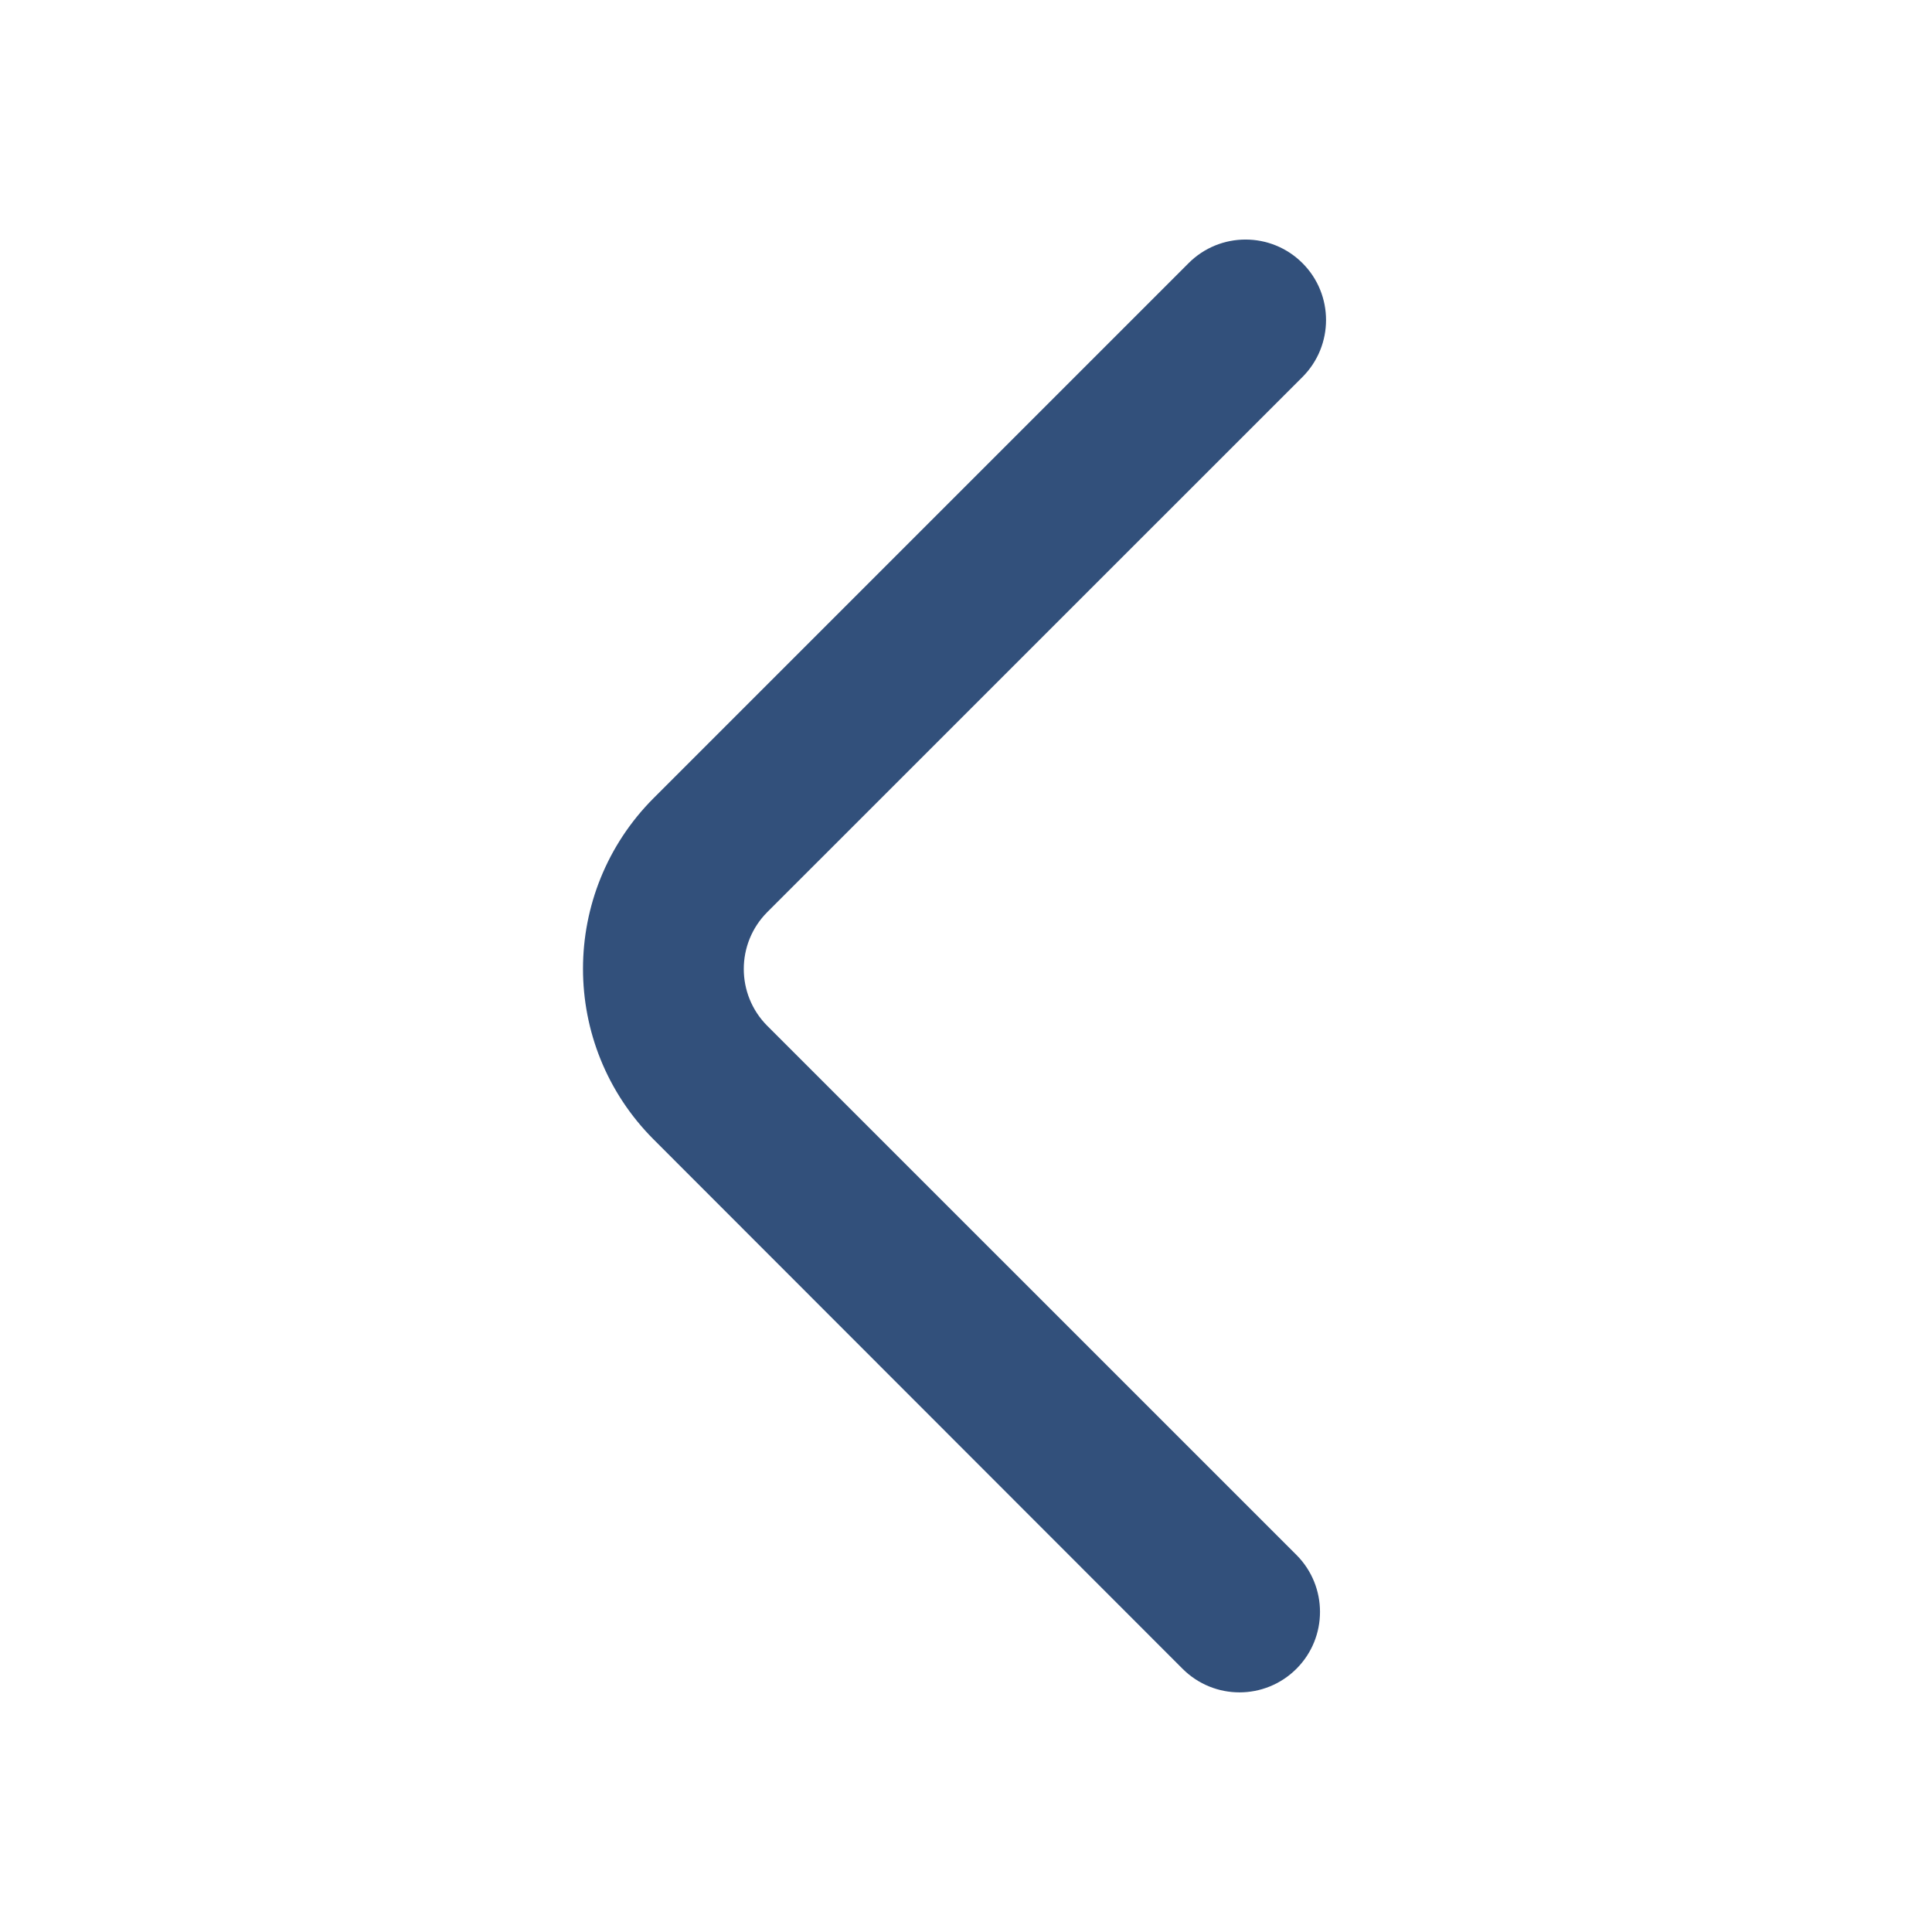
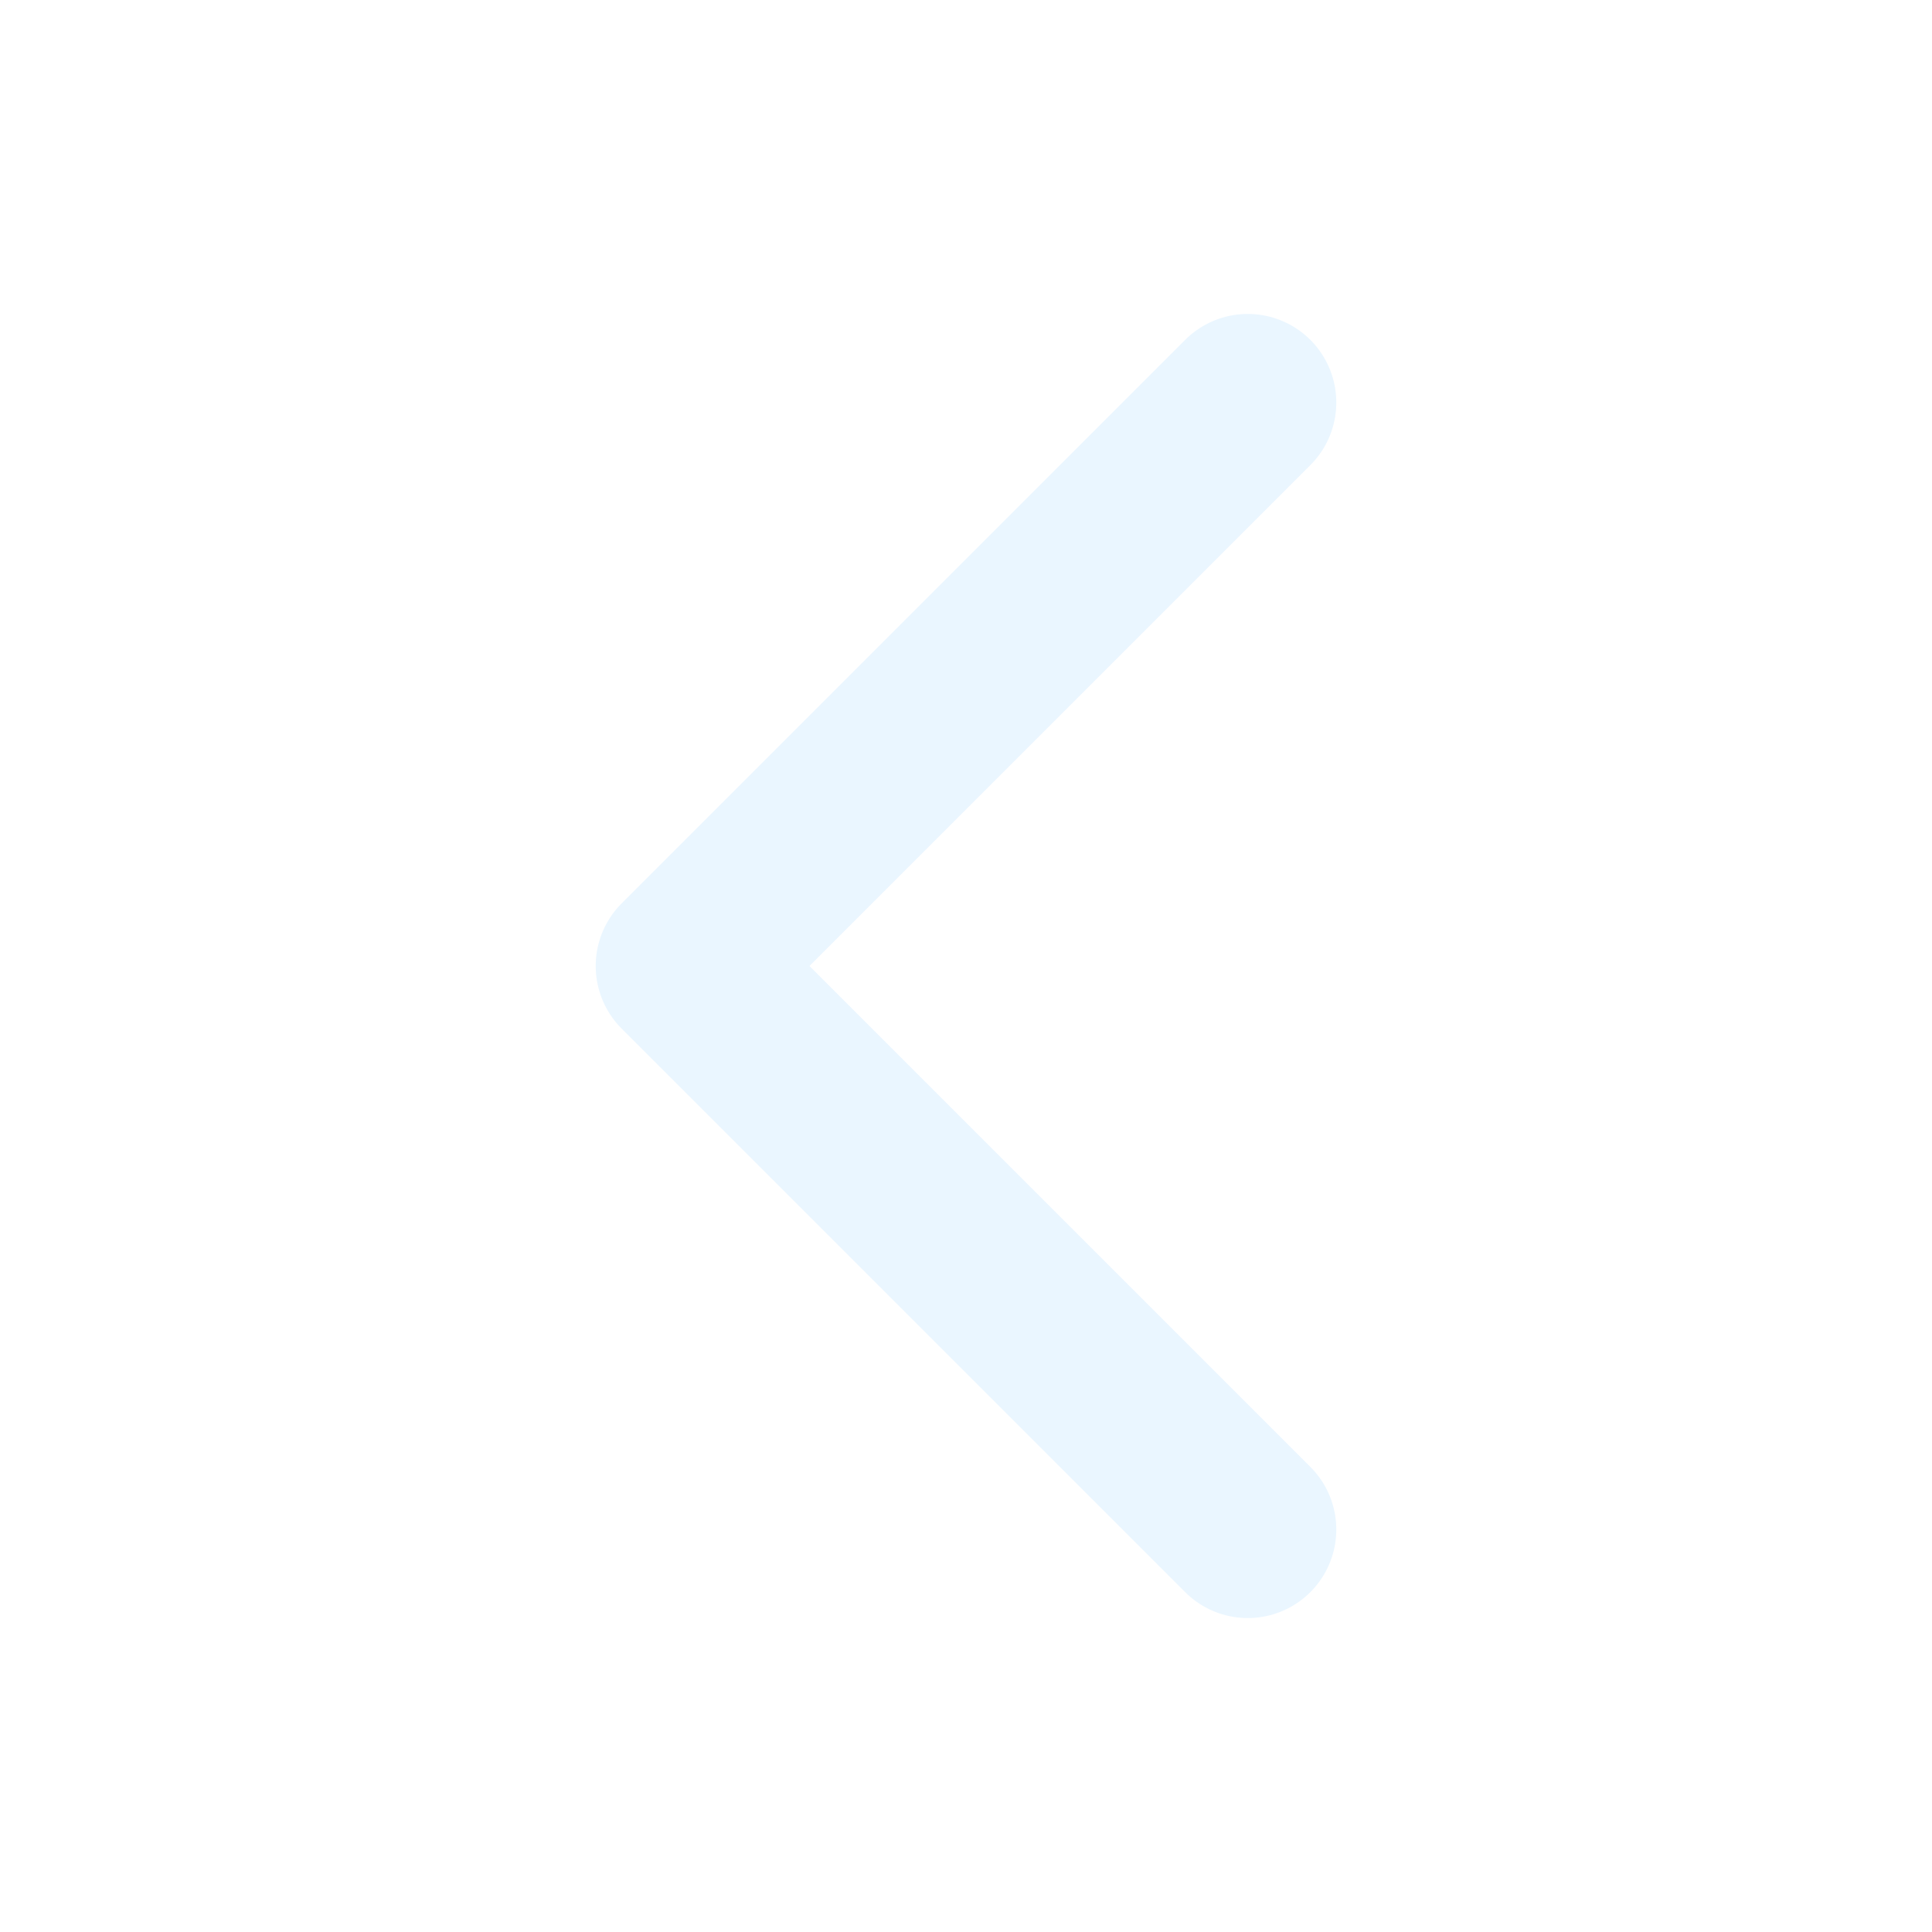
<svg xmlns="http://www.w3.org/2000/svg" viewBox="0 0 24 24" fill="none">
-   <path d="M16.18 3.269C15.789 2.878 15.156 2.878 14.765 3.269L8.121 9.913C6.95 11.085 6.949 12.983 8.12 14.155L14.69 20.73C15.081 21.121 15.714 21.121 16.105 20.73C16.495 20.34 16.495 19.707 16.105 19.316L9.532 12.744C9.142 12.354 9.142 11.72 9.532 11.33L16.18 4.683C16.57 4.292 16.57 3.659 16.18 3.269Z" fill="#32507B" />
+   <path d="M15.5 5L8.5 12L15.5 19" stroke="#EAF6FF" stroke-width="2.2" stroke-linecap="round" stroke-linejoin="round" />
</svg>
